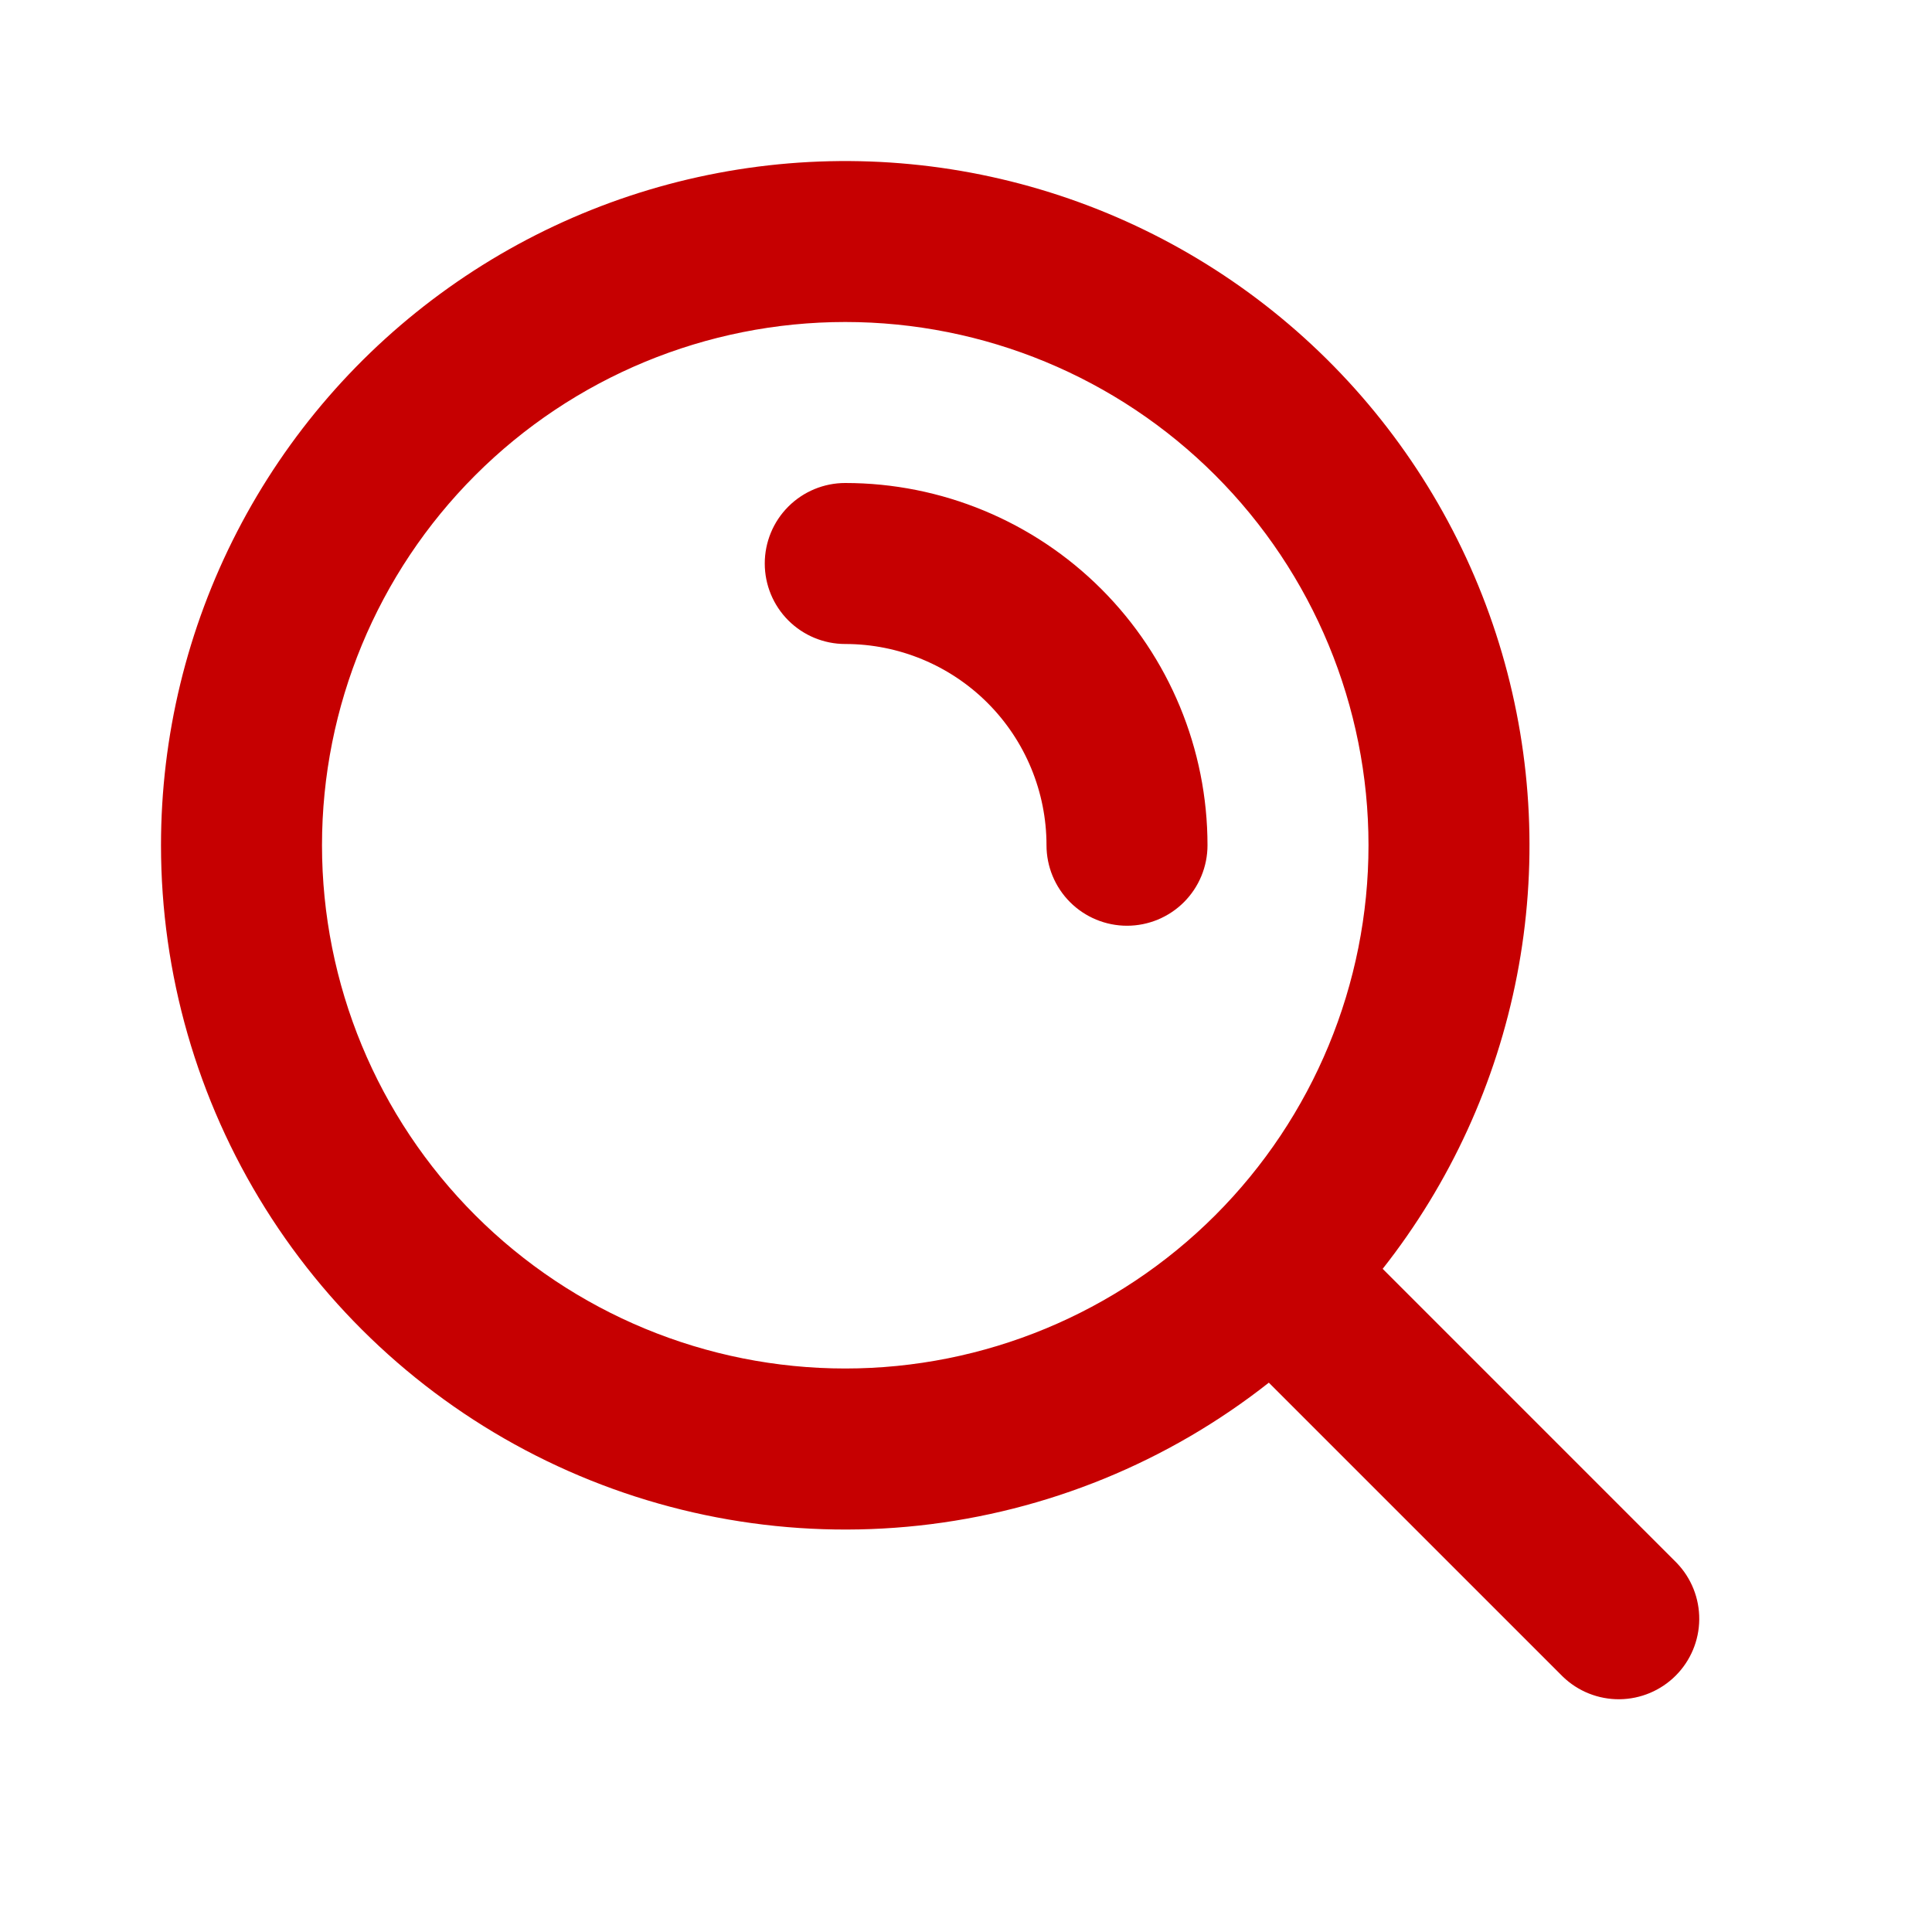
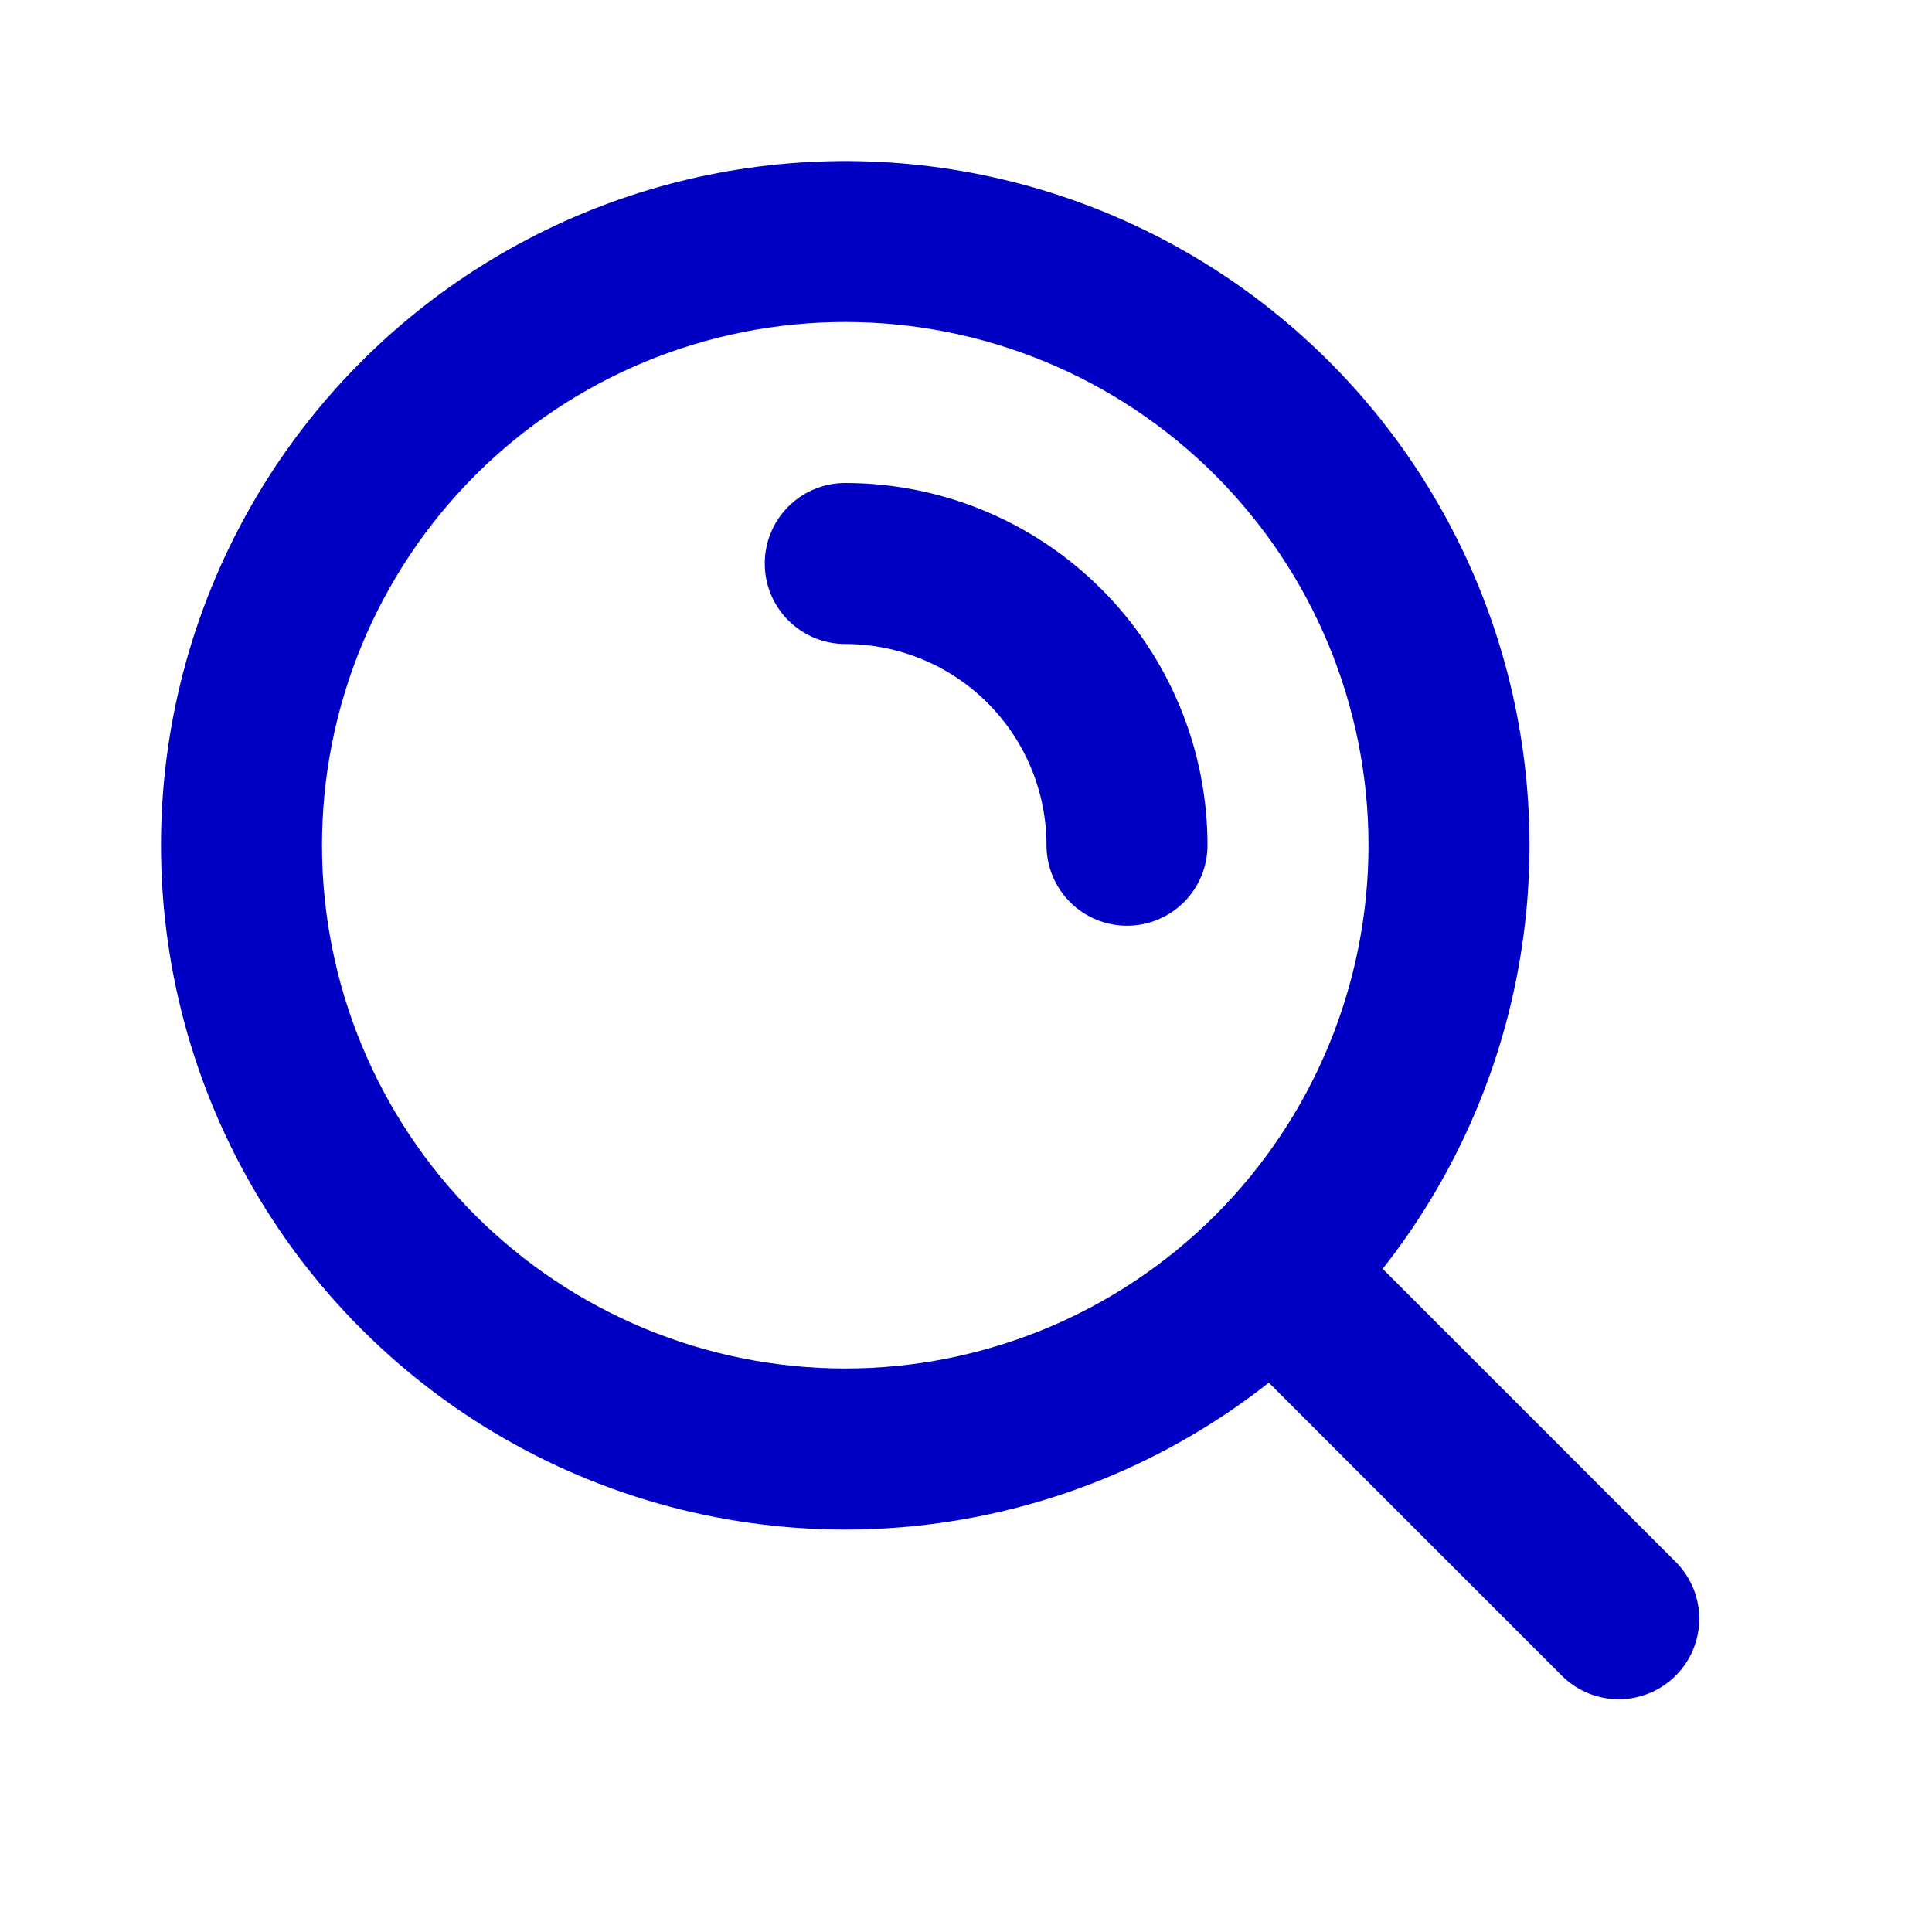
<svg xmlns="http://www.w3.org/2000/svg" width="87" height="87" viewBox="0 0 87 87" fill="none">
-   <path fill-rule="evenodd" clip-rule="evenodd" d="M38.062 14.5C31.813 14.5 25.82 16.982 21.401 21.401C16.983 25.82 14.5 31.813 14.5 38.062C14.5 44.312 16.983 50.305 21.401 54.724C25.82 59.142 31.813 61.625 38.062 61.625C44.312 61.625 50.305 59.142 54.724 54.724C59.142 50.305 61.625 44.312 61.625 38.062C61.625 31.813 59.142 25.82 54.724 21.401C50.305 16.982 44.312 14.5 38.062 14.5ZM7.25 38.062C7.25 33.149 8.426 28.307 10.678 23.94C12.931 19.573 16.194 15.809 20.198 12.96C24.201 10.111 28.827 8.261 33.691 7.564C38.555 6.867 43.514 7.343 48.157 8.953C52.799 10.562 56.989 13.259 60.377 16.817C63.765 20.375 66.253 24.692 67.634 29.408C69.014 34.123 69.247 39.1 68.313 43.924C67.379 48.748 65.304 53.278 62.263 57.137L75.501 70.376C76.162 71.059 76.527 71.975 76.519 72.925C76.511 73.876 76.129 74.785 75.457 75.457C74.785 76.129 73.876 76.51 72.926 76.519C71.975 76.527 71.059 76.162 70.376 75.501L57.137 62.263C52.594 65.844 47.134 68.074 41.382 68.698C35.63 69.321 29.819 68.312 24.614 65.787C19.409 63.262 15.02 59.322 11.949 54.419C8.878 49.516 7.25 43.848 7.25 38.062ZM34.438 25.375C34.438 24.413 34.819 23.491 35.499 22.812C36.179 22.132 37.101 21.75 38.062 21.75C42.389 21.75 46.538 23.468 49.597 26.528C52.656 29.587 54.375 33.736 54.375 38.062C54.375 39.024 53.993 39.946 53.313 40.626C52.633 41.305 51.711 41.687 50.75 41.687C49.789 41.687 48.867 41.305 48.187 40.626C47.507 39.946 47.125 39.024 47.125 38.062C47.125 35.659 46.17 33.354 44.471 31.654C42.771 29.955 40.466 29 38.062 29C37.101 29 36.179 28.618 35.499 27.938C34.819 27.258 34.438 26.336 34.438 25.375Z" fill="#C60001" />
+   <path fill-rule="evenodd" clip-rule="evenodd" d="M38.062 14.5C31.813 14.5 25.82 16.982 21.401 21.401C16.983 25.82 14.5 31.813 14.5 38.062C14.5 44.312 16.983 50.305 21.401 54.724C25.82 59.142 31.813 61.625 38.062 61.625C44.312 61.625 50.305 59.142 54.724 54.724C59.142 50.305 61.625 44.312 61.625 38.062C61.625 31.813 59.142 25.82 54.724 21.401C50.305 16.982 44.312 14.5 38.062 14.5ZM7.25 38.062C7.25 33.149 8.426 28.307 10.678 23.94C12.931 19.573 16.194 15.809 20.198 12.96C24.201 10.111 28.827 8.261 33.691 7.564C38.555 6.867 43.514 7.343 48.157 8.953C52.799 10.562 56.989 13.259 60.377 16.817C63.765 20.375 66.253 24.692 67.634 29.408C69.014 34.123 69.247 39.1 68.313 43.924C67.379 48.748 65.304 53.278 62.263 57.137L75.501 70.376C76.162 71.059 76.527 71.975 76.519 72.925C76.511 73.876 76.129 74.785 75.457 75.457C74.785 76.129 73.876 76.51 72.926 76.519C71.975 76.527 71.059 76.162 70.376 75.501L57.137 62.263C52.594 65.844 47.134 68.074 41.382 68.698C35.63 69.321 29.819 68.312 24.614 65.787C19.409 63.262 15.02 59.322 11.949 54.419C8.878 49.516 7.25 43.848 7.25 38.062ZM34.438 25.375C34.438 24.413 34.819 23.491 35.499 22.812C36.179 22.132 37.101 21.75 38.062 21.75C42.389 21.75 46.538 23.468 49.597 26.528C52.656 29.587 54.375 33.736 54.375 38.062C54.375 39.024 53.993 39.946 53.313 40.626C52.633 41.305 51.711 41.687 50.75 41.687C49.789 41.687 48.867 41.305 48.187 40.626C47.507 39.946 47.125 39.024 47.125 38.062C47.125 35.659 46.17 33.354 44.471 31.654C42.771 29.955 40.466 29 38.062 29C37.101 29 36.179 28.618 35.499 27.938C34.819 27.258 34.438 26.336 34.438 25.375Z" fill="#0000C4" />
</svg>
